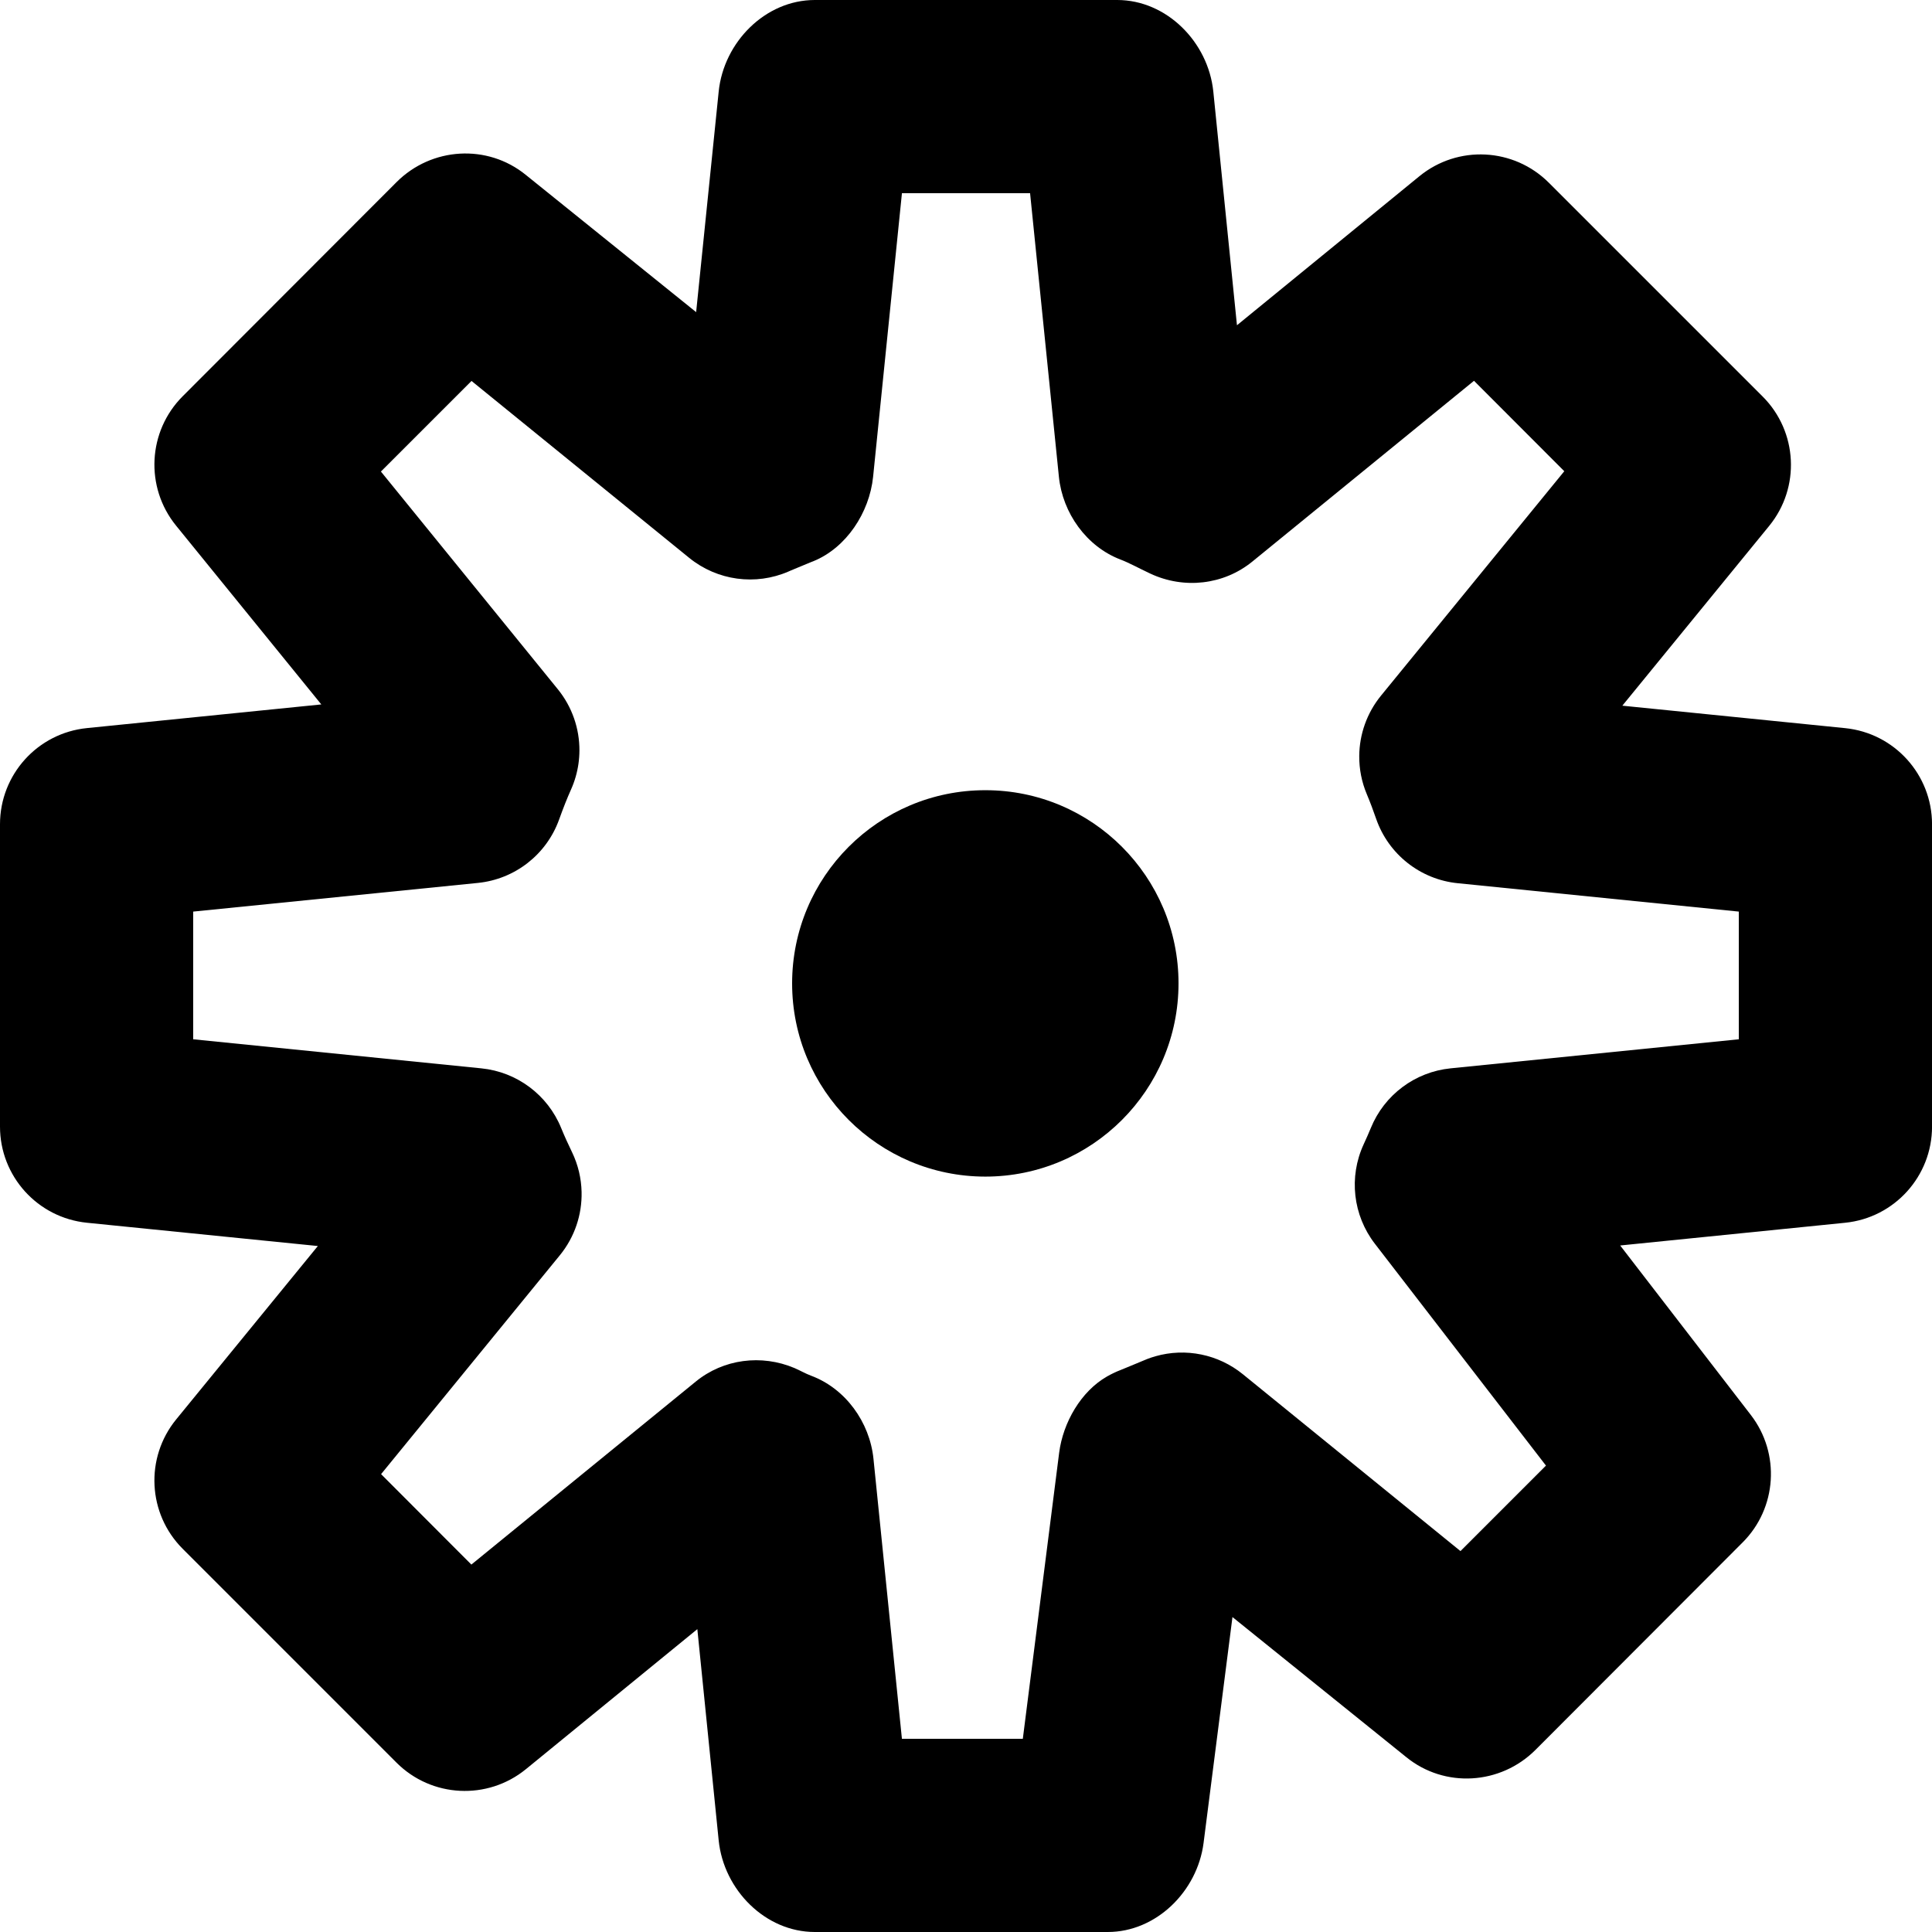
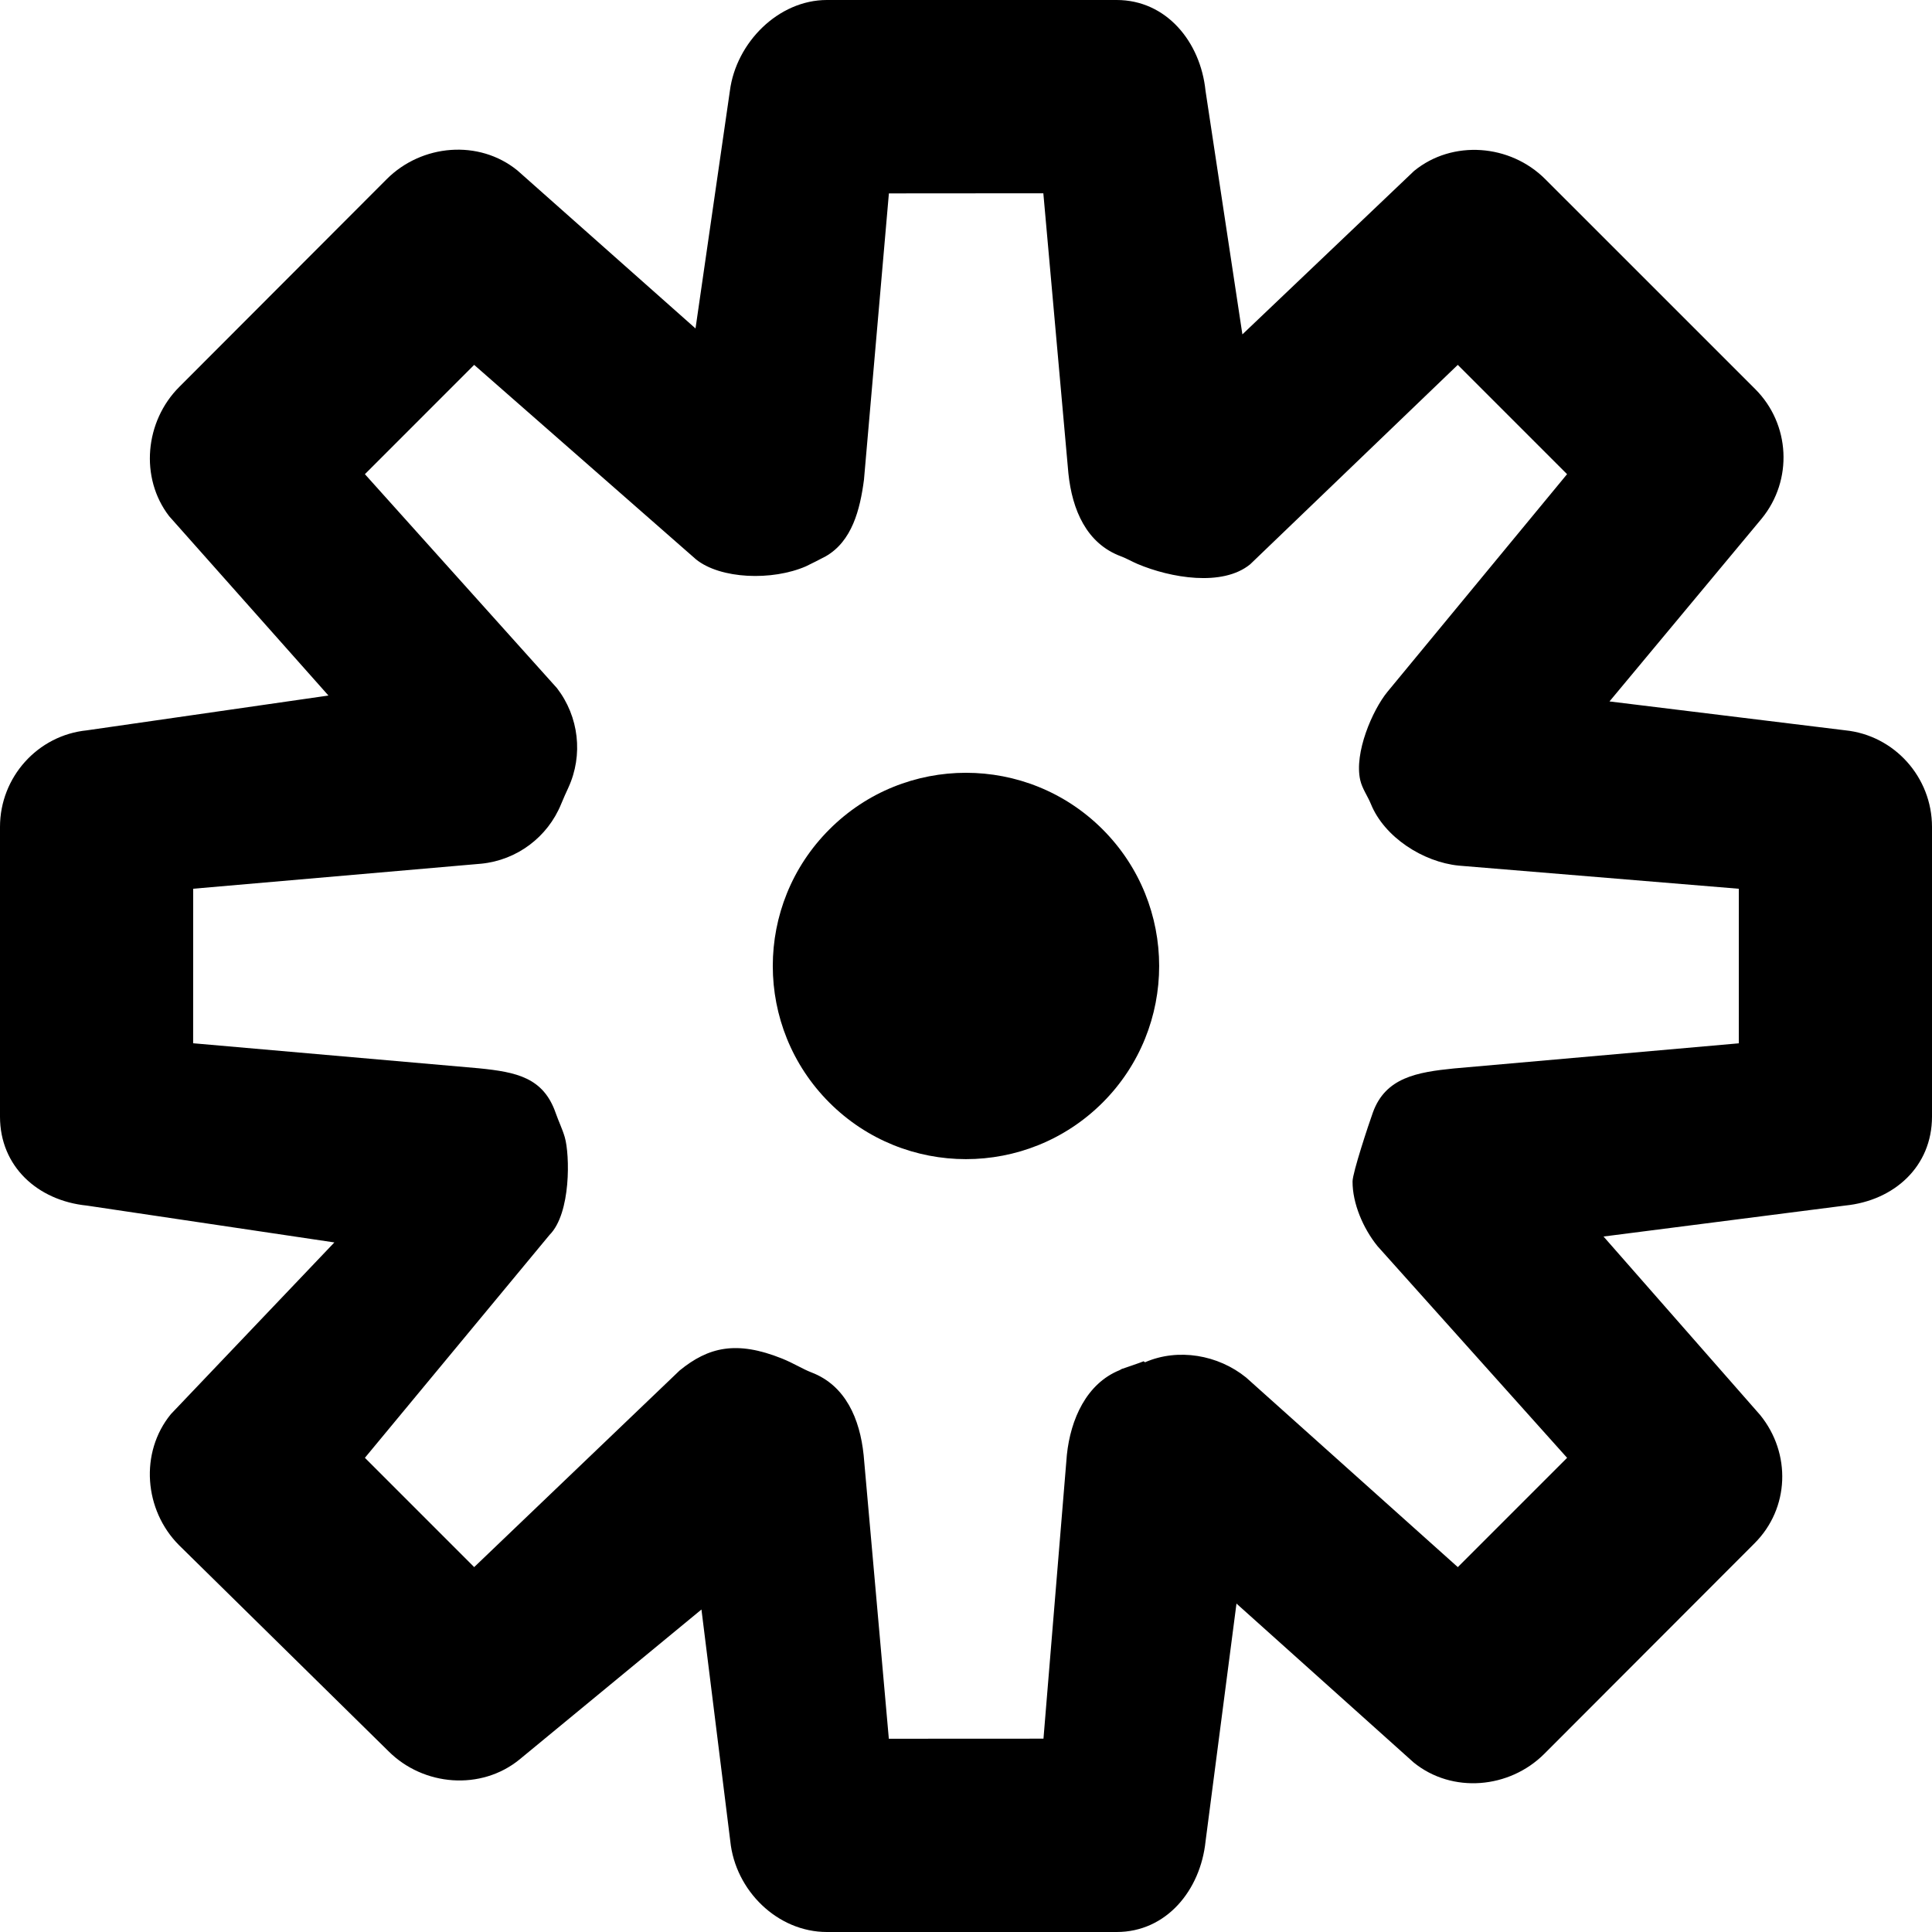
<svg xmlns="http://www.w3.org/2000/svg" version="1.1" x="0px" y="0px" width="100px" height="100px" viewBox="0 0 100 100" enable-background="new 0 0 100 100" xml:space="preserve">
  <g id="Layer_3" display="none">
</g>
  <g id="Your_Icon">
</g>
  <g id="Layer_4">
    <g>
-       <path fill="none" d="M28.872,35.672c0.744,0.915,1.125,2.042,1.12,3.179C29.997,37.714,29.615,36.586,28.872,35.672z" />
-       <path fill="none" d="M29.607,59.631c-0.199-0.412-0.39-0.826-0.561-1.247c-0.699-1.714-2.287-2.902-4.129-3.088L10,53.793    l14.917,1.504c1.842,0.186,3.43,1.374,4.129,3.088c0.171,0.421,0.362,0.836,0.561,1.248c0.316,0.656,0.48,1.359,0.496,2.061    C30.088,60.992,29.924,60.288,29.607,59.631z" />
-       <path fill="none" d="M41.978,71.083c-0.288-0.107-0.574-0.214-0.856-0.333c-1.708-0.722-3.676-0.442-5.112,0.732l-11.612,9.485    l-4.67-4.67l-0.003,0.004l4.673,4.681l11.612-9.47c1.437-1.174,3.405-1.424,5.112-0.702c0.282,0.12,0.568,0.288,0.856,0.395    c1.783,0.663,3.036,2.402,3.232,4.295C45.014,73.607,43.761,71.745,41.978,71.083z" />
-       <path fill="none" d="M57.999,29.085c0.452,0.172,0.939,0.383,1.535,0.663c1.743,0.819,3.799,0.563,5.29-0.653l11.47-9.37    l4.67,4.669l0.003-0.004l-4.673-4.68l-11.47,9.354c-1.491,1.217-3.547,1.441-5.29,0.623c-0.595-0.28-1.083-0.551-1.535-0.724    c-1.763-0.673-2.996-2.403-3.19-4.279C55.003,26.561,56.236,28.413,57.999,29.085z" />
-       <polygon fill="none" points="19.717,24.406 28.872,35.672 19.717,24.406   " />
-       <path fill="none" d="M71.227,42.38c-0.147-0.425-0.304-0.848-0.478-1.261c-0.271-0.64-0.401-1.316-0.396-1.988    c-0.005,0.672,0.124,1.35,0.396,1.99C70.923,41.534,71.08,41.956,71.227,42.38c0.638,1.84,2.286,3.142,4.223,3.337L90,47.184    l-14.55-1.467C73.513,45.521,71.865,44.219,71.227,42.38z" />
      <g>
-         <path d="M95.501,37.688l-11.529-1.162l7.599-9.303c1.625-1.988,1.479-4.883-0.336-6.699L80.167,9.457     c-1.816-1.815-4.711-1.961-6.699-0.336l-9.443,7.714L62.8,4.73C62.536,2.181,60.389,0,57.826,0H42.174     c-2.562,0-4.71,2.181-4.974,4.73l-1.168,11.426l-8.818-7.105c-1.988-1.615-4.876-1.438-6.688,0.375L9.457,20.509     c-1.812,1.812-1.961,4.708-0.345,6.696l7.519,9.256L4.499,37.686C1.944,37.943,0,40.095,0,42.662v15.652     c0,2.567,1.944,4.717,4.499,4.975l11.953,1.205L9.12,73.467c-1.624,1.988-1.479,4.884,0.336,6.699l11.067,11.068     c1.814,1.816,4.711,1.96,6.699,0.337l8.872-7.247L37.2,95.27c0.264,2.549,2.411,4.73,4.974,4.73h15.163     c2.514,0,4.637-2.11,4.959-4.604l1.496-11.697l8.996,7.25c1.989,1.616,4.876,1.437,6.689-0.376l10.722-10.738     c1.777-1.777,1.959-4.605,0.424-6.596l-6.763-8.773l11.643-1.176c2.554-0.257,4.499-2.409,4.499-4.977V42.662     C100,40.095,98.056,37.945,95.501,37.688z M90,53.793l-14.917,1.504c-1.84,0.185-3.427,1.371-4.127,3.083     c-0.117,0.286-0.244,0.569-0.374,0.851c-0.779,1.69-0.555,3.672,0.582,5.146l8.855,11.482l-4.425,4.425l-11.266-9.156     c-1.267-1.029-2.956-1.377-4.527-0.927c-0.137,0.039-0.277,0.086-0.414,0.138c-0.096,0.036-0.19,0.075-0.283,0.117     c-0.093,0.042-0.188,0.08-0.283,0.118l-0.457,0.189c-0.118,0.05-0.236,0.101-0.356,0.146c-0.123,0.047-0.243,0.099-0.362,0.156     c-0.118,0.056-0.235,0.117-0.345,0.18c-1.36,0.777-2.277,2.391-2.479,3.945L52.941,90h-6.258L45.21,75.5     c-0.196-1.893-1.449-3.632-3.232-4.295c-0.288-0.107-0.574-0.275-0.856-0.395c-1.708-0.722-3.676-0.472-5.112,0.702l-11.612,9.47     l-4.673-4.681l0.003-0.004l9.249-11.324c0.769-0.941,1.153-2.108,1.126-3.278c-0.016-0.702-0.179-1.404-0.496-2.061     c-0.199-0.412-0.39-0.827-0.561-1.248c-0.699-1.714-2.287-2.903-4.129-3.088L10,53.793v-6.609l14.736-1.484     c1.915-0.193,3.549-1.467,4.202-3.278c0.223-0.618,0.419-1.113,0.618-1.556c0.096-0.215,0.176-0.435,0.24-0.657     c0.128-0.445,0.193-0.902,0.195-1.357c0.006-1.137-0.376-2.265-1.12-3.179l-9.155-11.266l4.69-4.689l11.266,9.156     c1.454,1.181,3.437,1.447,5.142,0.707c0.027-0.012,0.054-0.023,0.081-0.036c0.141-0.063,0.285-0.121,0.429-0.179l0.65-0.269v0     c0.041-0.015,0.081-0.031,0.121-0.047c1.711-0.693,2.905-2.52,3.096-4.364L46.684,10h6.633l1.492,14.684     c0.194,1.876,1.428,3.606,3.19,4.279c0.452,0.172,0.939,0.444,1.535,0.724c1.743,0.819,3.799,0.594,5.29-0.623l11.47-9.354     l4.673,4.68l-0.003,0.004l-9.482,11.611c-0.733,0.898-1.119,2.004-1.128,3.125c-0.005,0.672,0.125,1.349,0.396,1.988     c0.174,0.413,0.331,0.836,0.478,1.261c0.638,1.839,2.286,3.142,4.223,3.336L90,47.184V53.793z" />
+         <path d="M42.929,42.929c-3.907,3.903-3.905,10.237-0.001,14.142c3.902,3.901,10.233,3.902,14.142,0.001     c3.905-3.905,3.904-10.24-0.001-14.146C53.166,39.025,46.83,39.022,42.929,42.929z" />
      </g>
-       <g>
-         <path d="M51,40.901c-5.522-0.002-10,4.477-10,10c0,5.518,4.477,9.995,9.998,10c5.523,0,10.002-4.48,10.002-10.003     C61,45.379,56.521,40.897,51,40.901z" />
-       </g>
+     </g>
+     <g>
+       <path d="M4.497,62.401l12.81,1.907l-8.462,8.887c-1.626,1.988-1.39,4.971,0.425,6.787l10.838,10.661    c1.816,1.816,4.799,2.048,6.786,0.424l9.413-7.759L37.8,95.301C38.062,97.85,40.236,100,42.799,100H57.8    c2.562,0,4.336-2.15,4.6-4.699L64,83.001l9.171,8.225c1.987,1.616,4.951,1.363,6.763-0.449L90.816,79.88    c1.812-1.812,1.904-4.651,0.289-6.64l-8.107-9.238L95.5,62.4c2.555-0.256,4.499-2.032,4.5-4.6v-15c0-2.567-1.945-4.743-4.499-5    l-12.194-1.494l7.88-9.467c1.624-1.989,1.479-4.884-0.336-6.699L79.98,9.271c-1.814-1.815-4.799-2.049-6.787-0.424l-8.887,8.461    L62.398,4.701C62.137,2.152,60.361,0,57.799,0h-15c-2.514,0-4.697,2.208-5.02,4.7L36,17.001l-9.219-8.179    c-1.988-1.616-4.949-1.364-6.763,0.449L9.278,20.028c-1.777,1.777-2.056,4.702-0.521,6.692L17,36.001L4.498,37.802    C1.943,38.058,0,40.234,0,42.8v15C0,60.368,1.943,62.144,4.497,62.401z M9.999,46.001l14.918-1.297    c1.839-0.185,3.427-1.372,4.126-3.083c0.117-0.287,0.244-0.569,0.375-0.852c0.777-1.689,0.547-3.679-0.59-5.152l-9.941-11.074    l5.656-5.657l11.479,10.064c1.268,1.029,3.949,1.12,5.69,0.364c0.118-0.051,0.916-0.456,1.026-0.519    c1.359-0.777,1.779-2.411,1.981-3.965l1.29-14.82l7.994-0.006l1.297,14.499c0.197,1.892,0.938,3.631,2.723,4.293    c0.287,0.107,0.572,0.274,0.854,0.394c1.708,0.722,4.396,1.192,5.832,0.018l10.745-10.322l5.657,5.657l-9.302,11.271    c-0.769,0.941-1.729,3.155-1.402,4.569c0.104,0.446,0.382,0.818,0.553,1.239c0.699,1.714,2.701,2.997,4.542,3.182l14.499,1.198    L90,54.002l-14.736,1.3c-1.916,0.193-3.549,0.468-4.203,2.278c-0.223,0.618-1.05,3.115-1.053,3.57    c-0.006,1.137,0.55,2.437,1.293,3.352l9.812,10.955l-5.657,5.657L64.5,71.301c-1.454-1.18-3.523-1.533-5.229-0.792    c-0.026,0.011-0.06-0.059-0.086-0.046c-0.141,0.063-1.073,0.378-1.073,0.378c-0.013-0.013-0.125,0.064-0.164,0.08    c-1.711,0.693-2.534,2.536-2.727,4.38L54.01,89.993l-8.004,0.004l-1.304-14.682c-0.194-1.877-0.938-3.605-2.7-4.278    c-0.452-0.172-0.926-0.479-1.535-0.723c-2.347-0.938-3.8-0.594-5.29,0.623L24.543,81.113l-5.656-5.657l9.556-11.536    c1.122-1.122,1.052-4.162,0.79-5.058c-0.125-0.43-0.322-0.826-0.47-1.251c-0.638-1.84-2.031-2.12-3.968-2.316L9.997,53.999    L9.999,46.001z" />
    </g>
  </g>
</svg>
